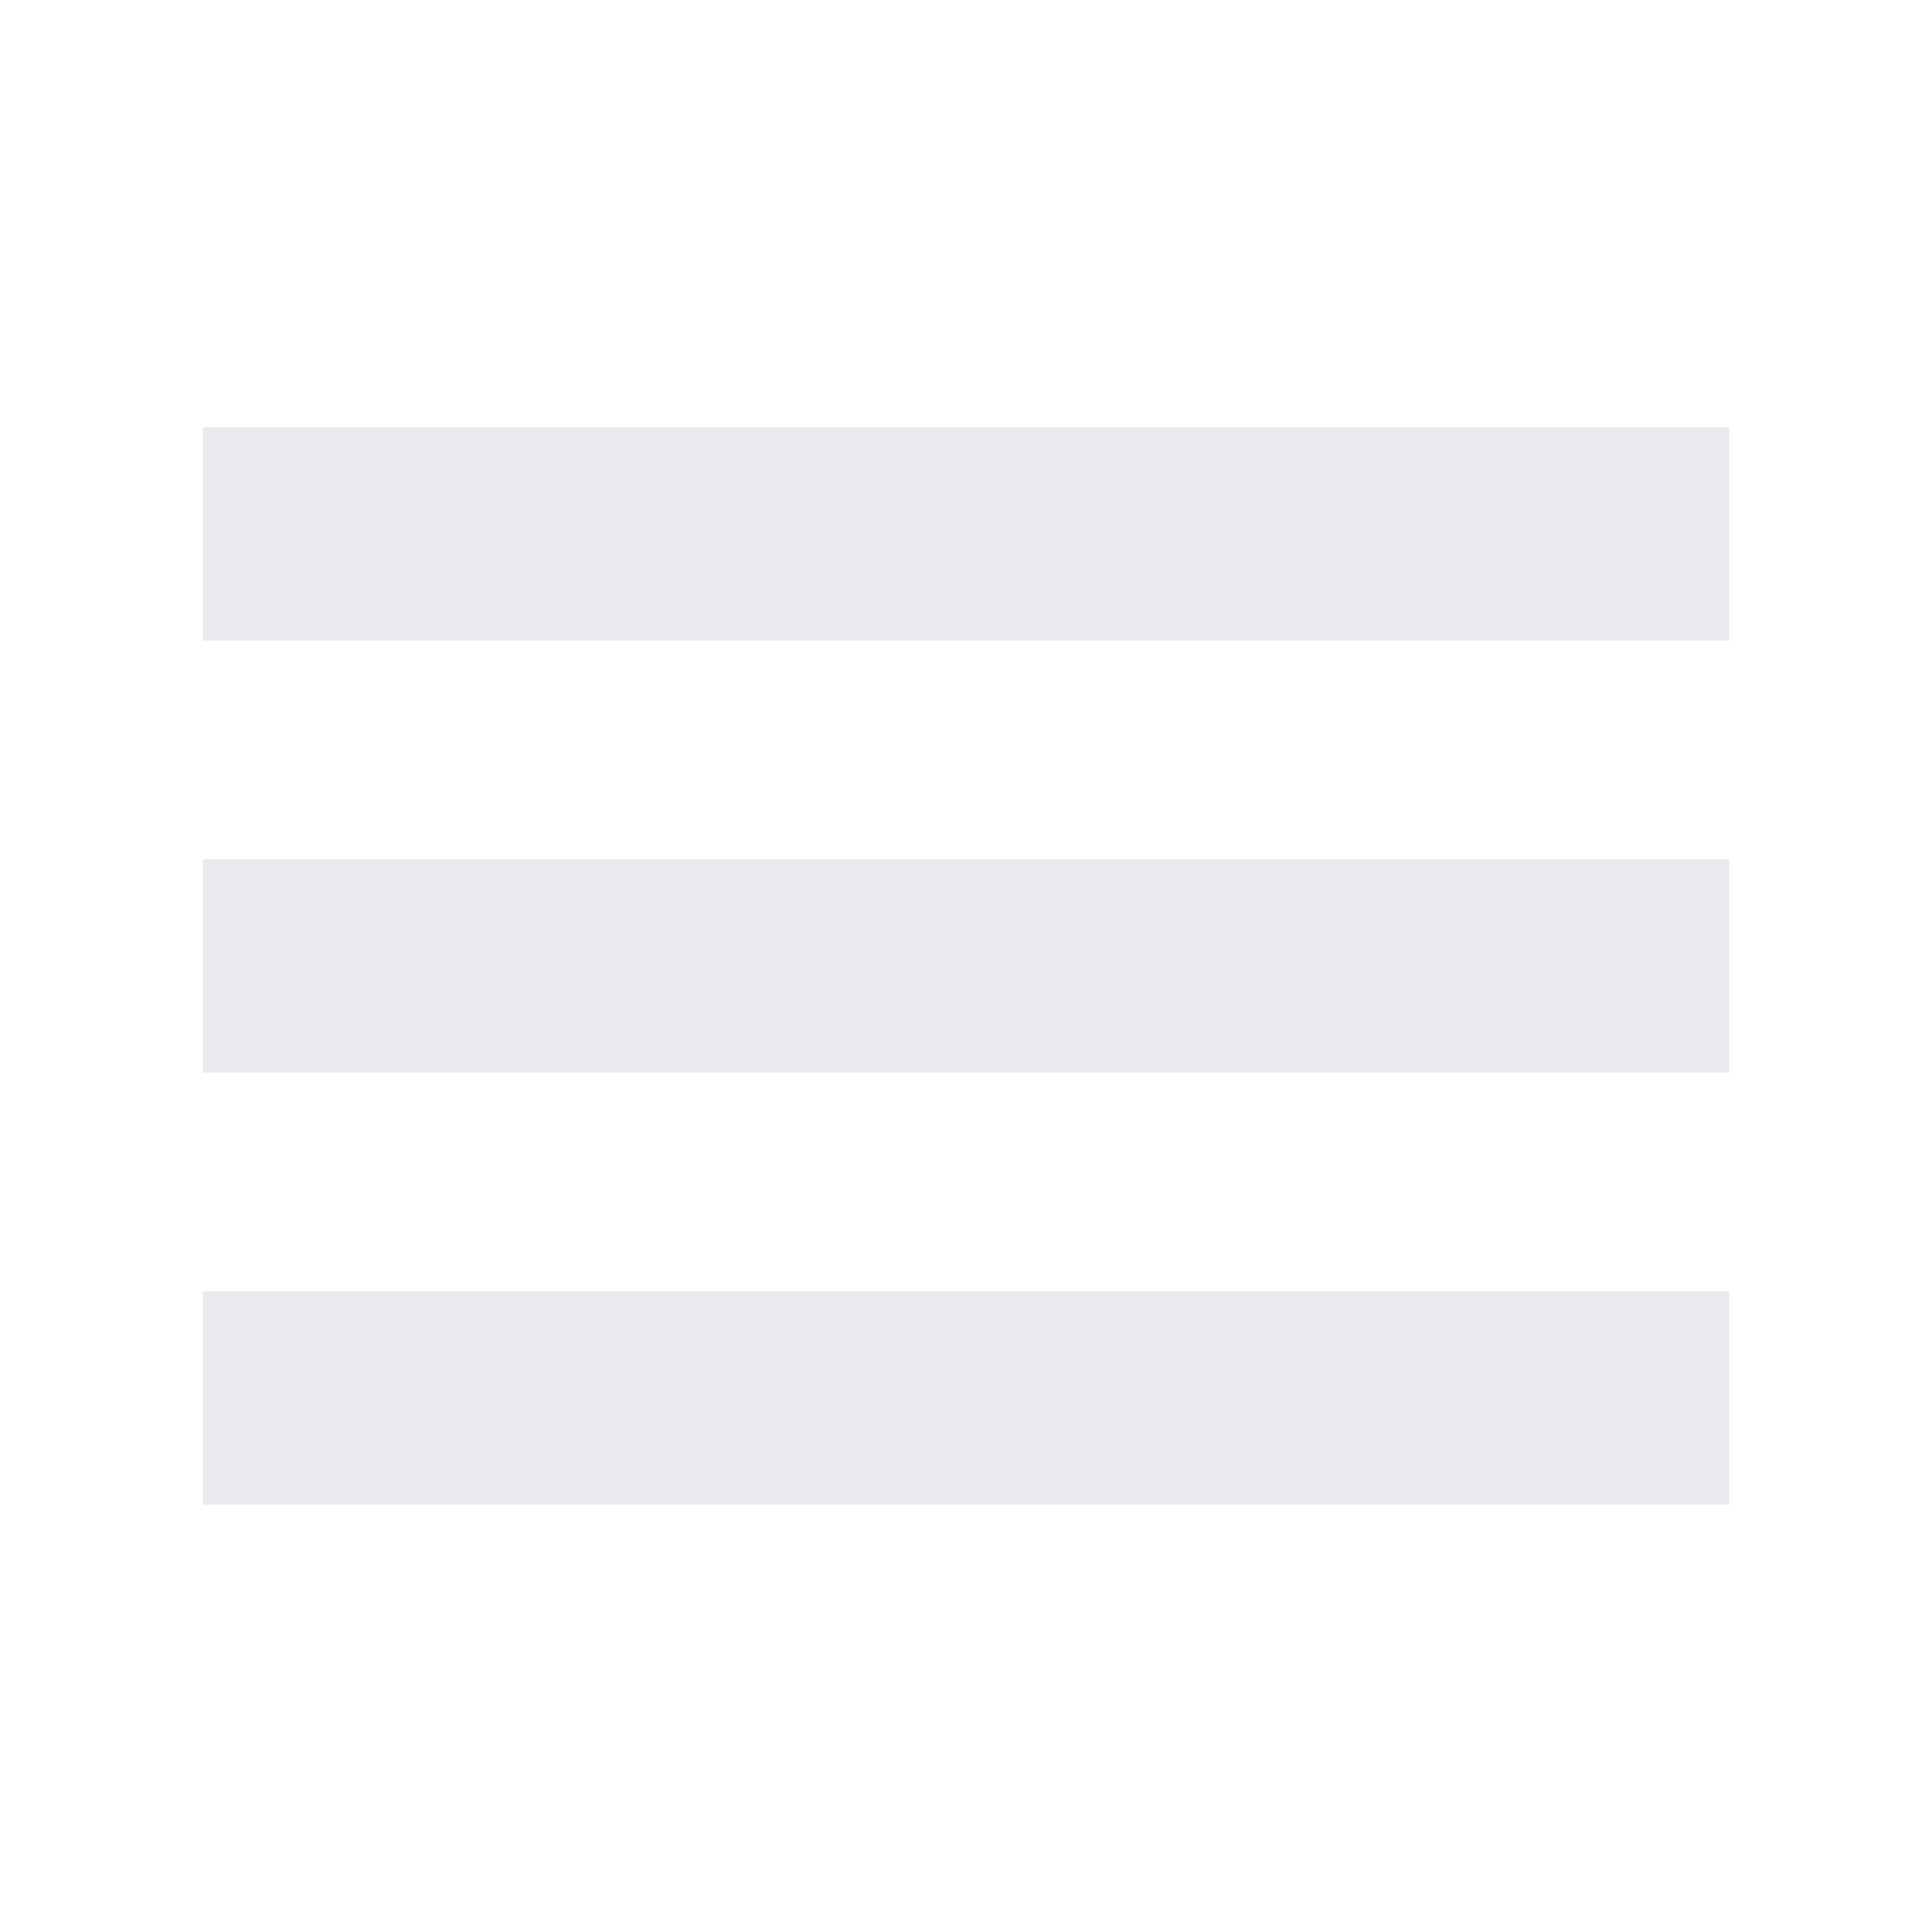
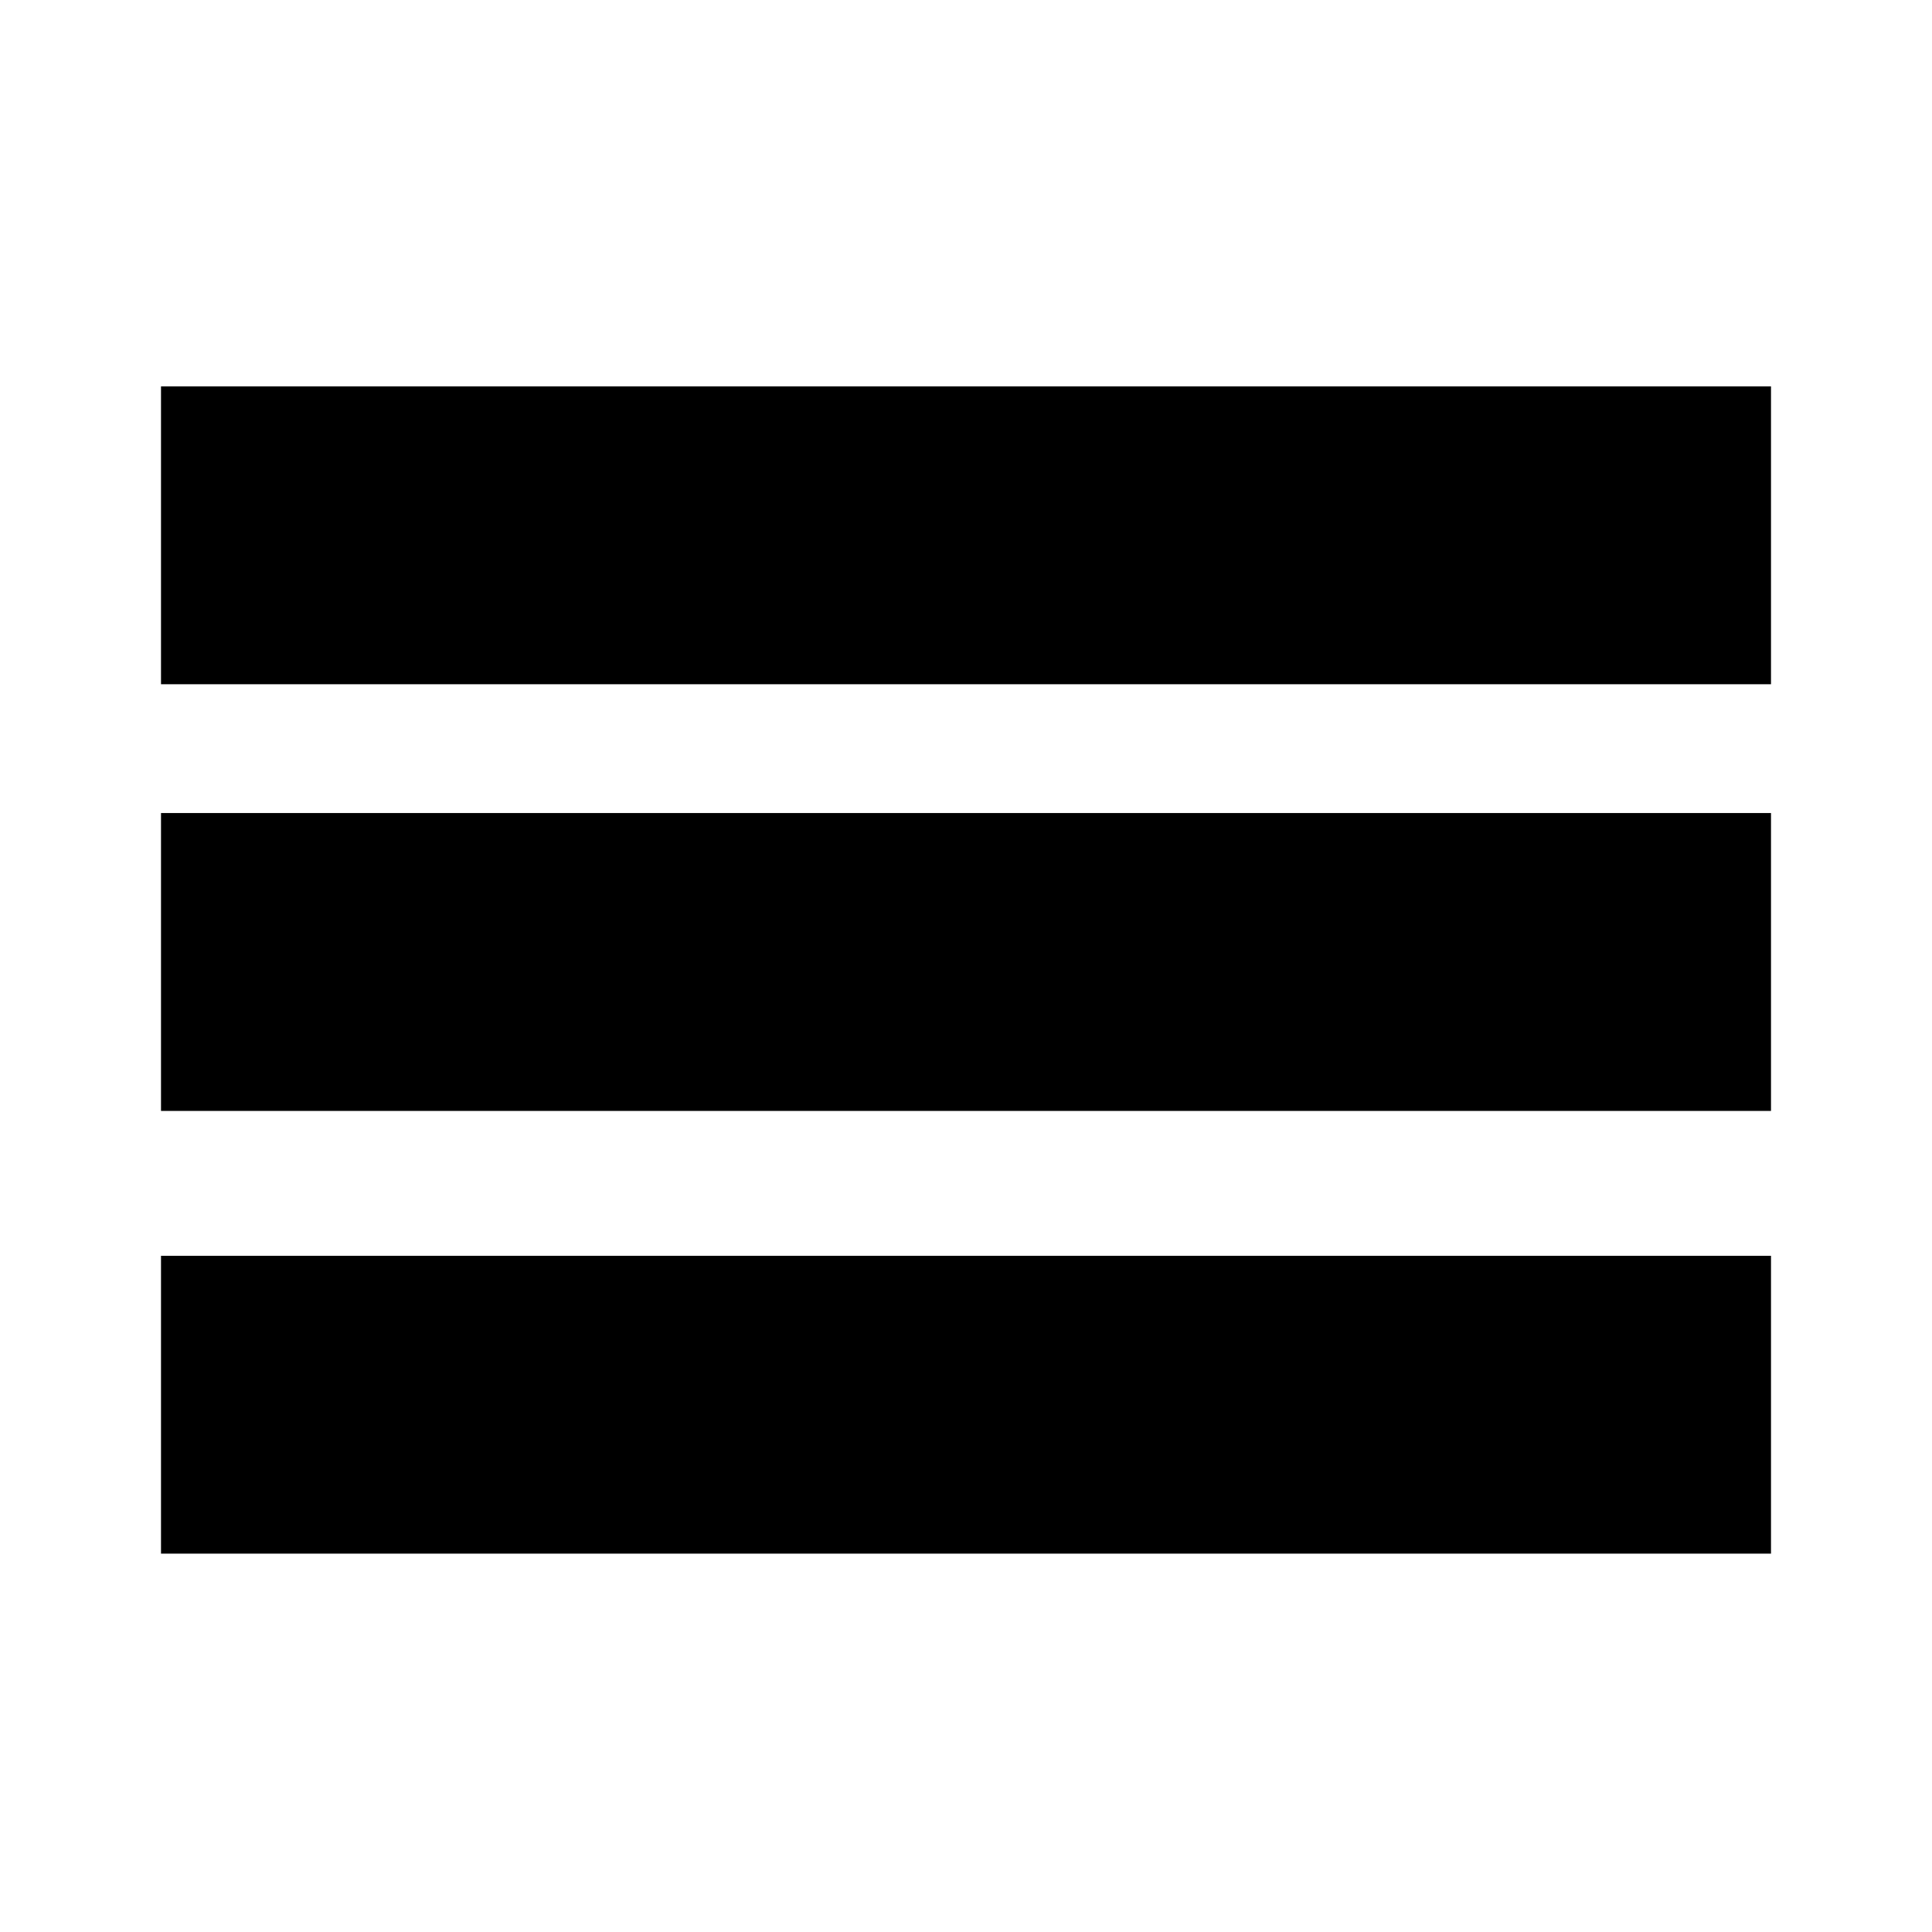
- <svg xmlns="http://www.w3.org/2000/svg" height="24px" viewBox="0 -960 960 960" width="24px" fill="#e8eaed">
-   <path d="M100.78-212.3v-106h758.44v106H100.78Zm0-214.7v-106h758.44v106H100.78Zm0-214.7v-106h758.44v106H100.78Z" />
+ <svg xmlns="http://www.w3.org/2000/svg" id="Layer_1" data-name="Layer 1" version="1.1" viewBox="0 0 24 24">
+   <defs>
+     <style>
+       .cls-1 {
+         fill: #000;
+         stroke: #000;
+         stroke-miterlimit: 10;
+       }
+     </style>
+   </defs>
+   <path class="cls-1" d="M2.5,18.7v-2.6h19v2.7s-19,0-19,0ZM2.5,13.3v-2.7h19v2.7H2.5ZM2.5,8v-2.7h19v2.7H2.5Z" />
</svg>
